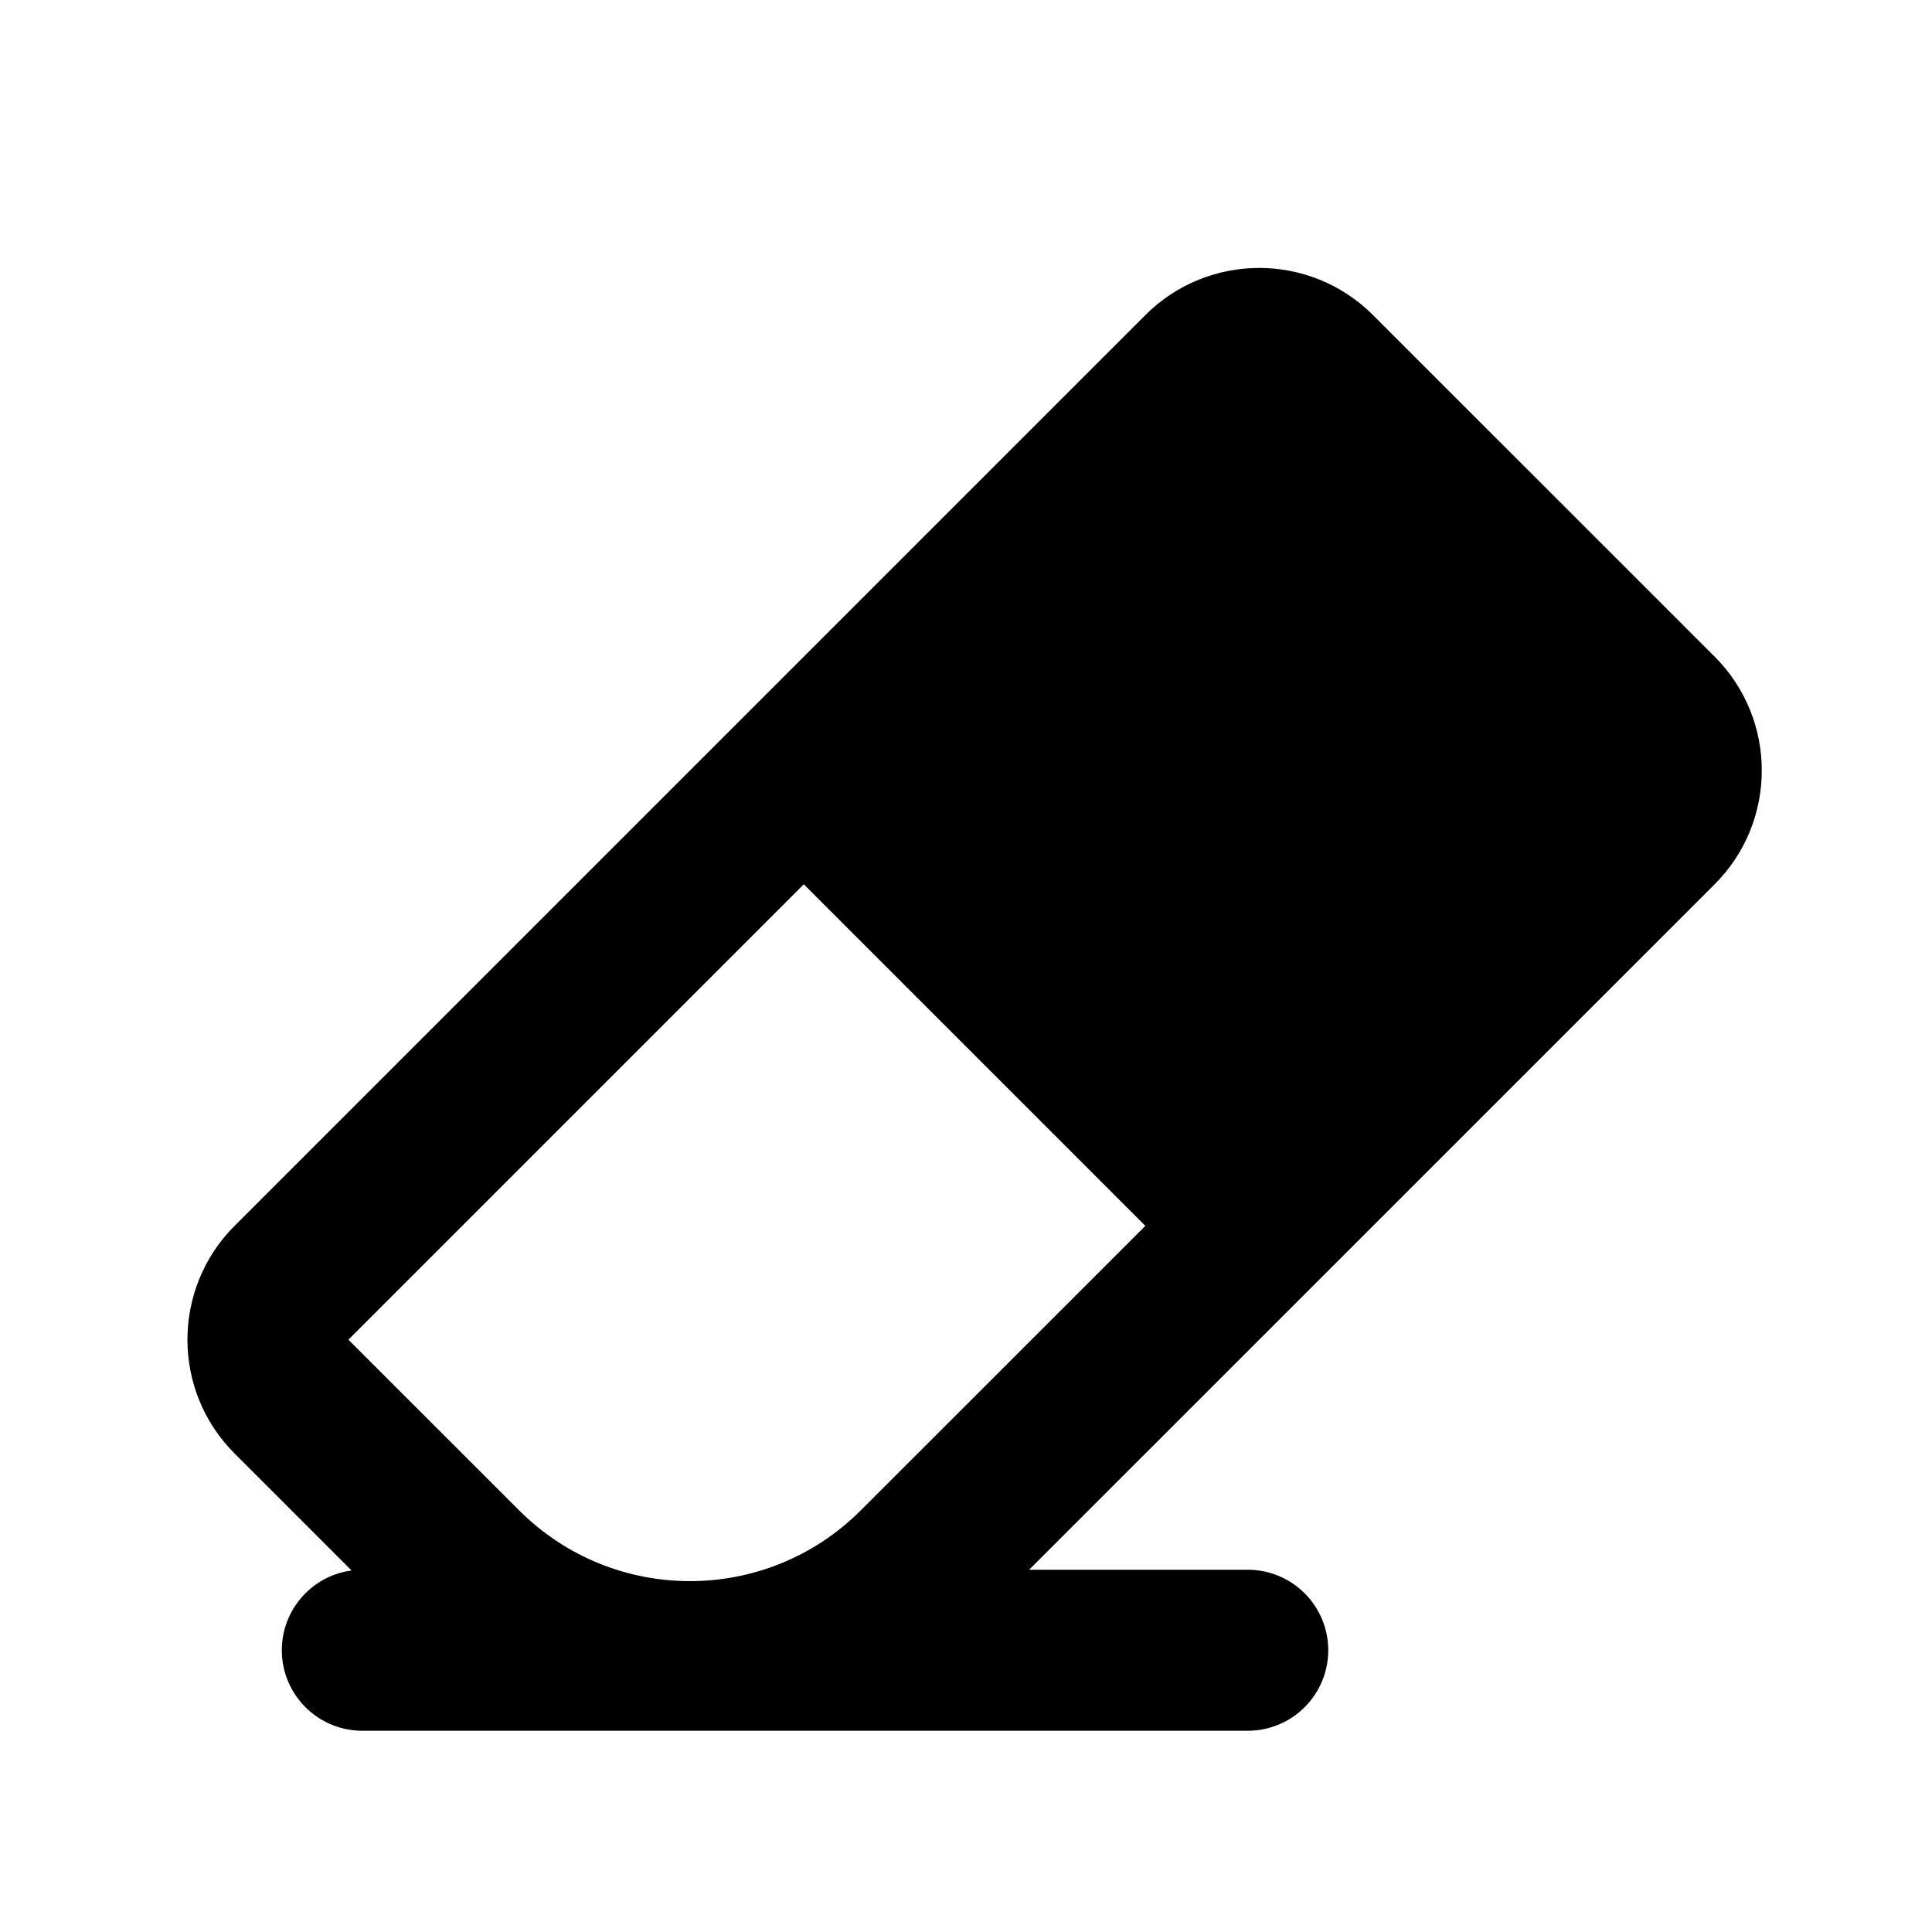
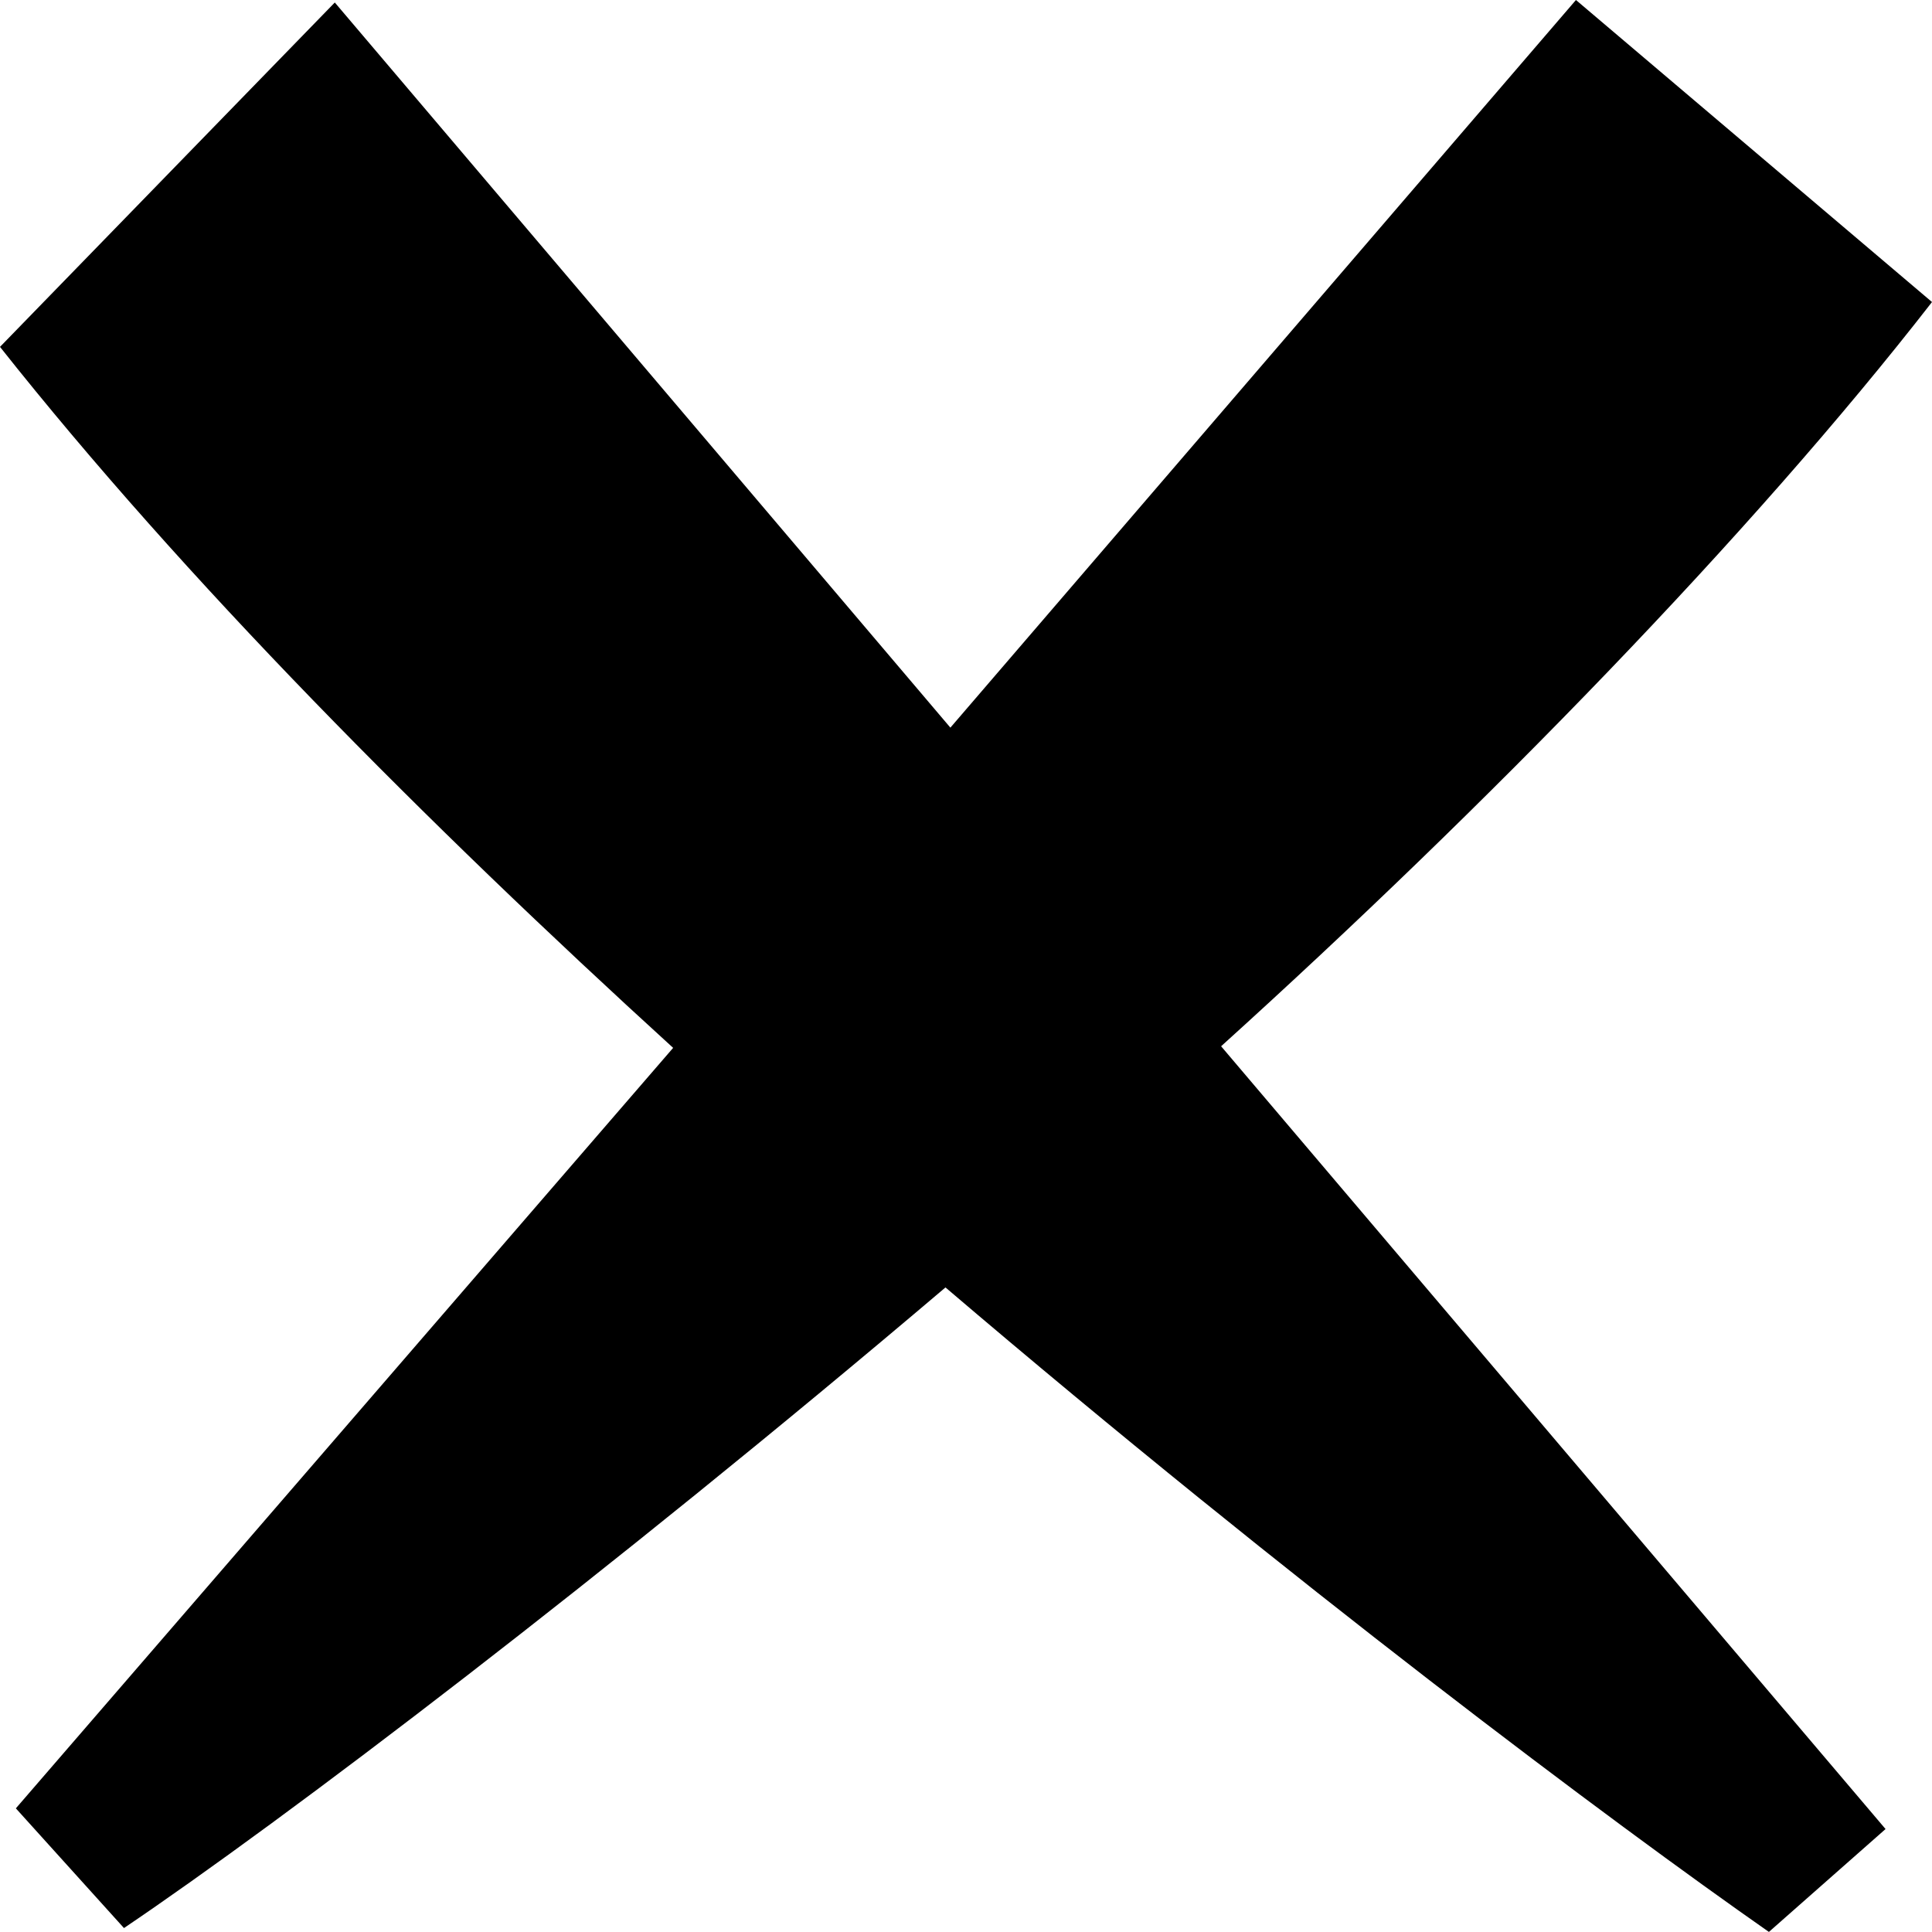
- <svg xmlns="http://www.w3.org/2000/svg" fill="#000000" width="800px" height="800px" viewBox="-1.5 -2.5 24 24" preserveAspectRatio="xMinYMin" class="jam jam-rubber">
-   <path d="M12.728 12.728L8.485 8.485l-5.657 5.657 2.122 2.121a3 3 0 0 0 4.242 0l3.536-3.535zM11.284 17H14a1 1 0 0 1 0 2H3a1 1 0 0 1-.133-1.991l-1.453-1.453a2 2 0 0 1 0-2.828L12.728 1.414a2 2 0 0 1 2.828 0L19.8 5.657a2 2 0 0 1 0 2.828L11.284 17z" />
+ <svg xmlns="http://www.w3.org/2000/svg" width="24" height="24" viewBox="0 0 24 24">
+   <path d="M24 3.752l-4.423-3.752-7.771 9.039-7.647-9.008-4.159 4.278c2.285 2.885 5.284 5.903 8.362 8.708l-8.165 9.447 1.343 1.487c1.978-1.335 5.981-4.373 10.205-7.958 4.304 3.67 8.306 6.663 10.229 8.006l1.449-1.278-8.254-9.724c3.287-2.973 6.584-6.354 8.831-9.245z" />
</svg>
